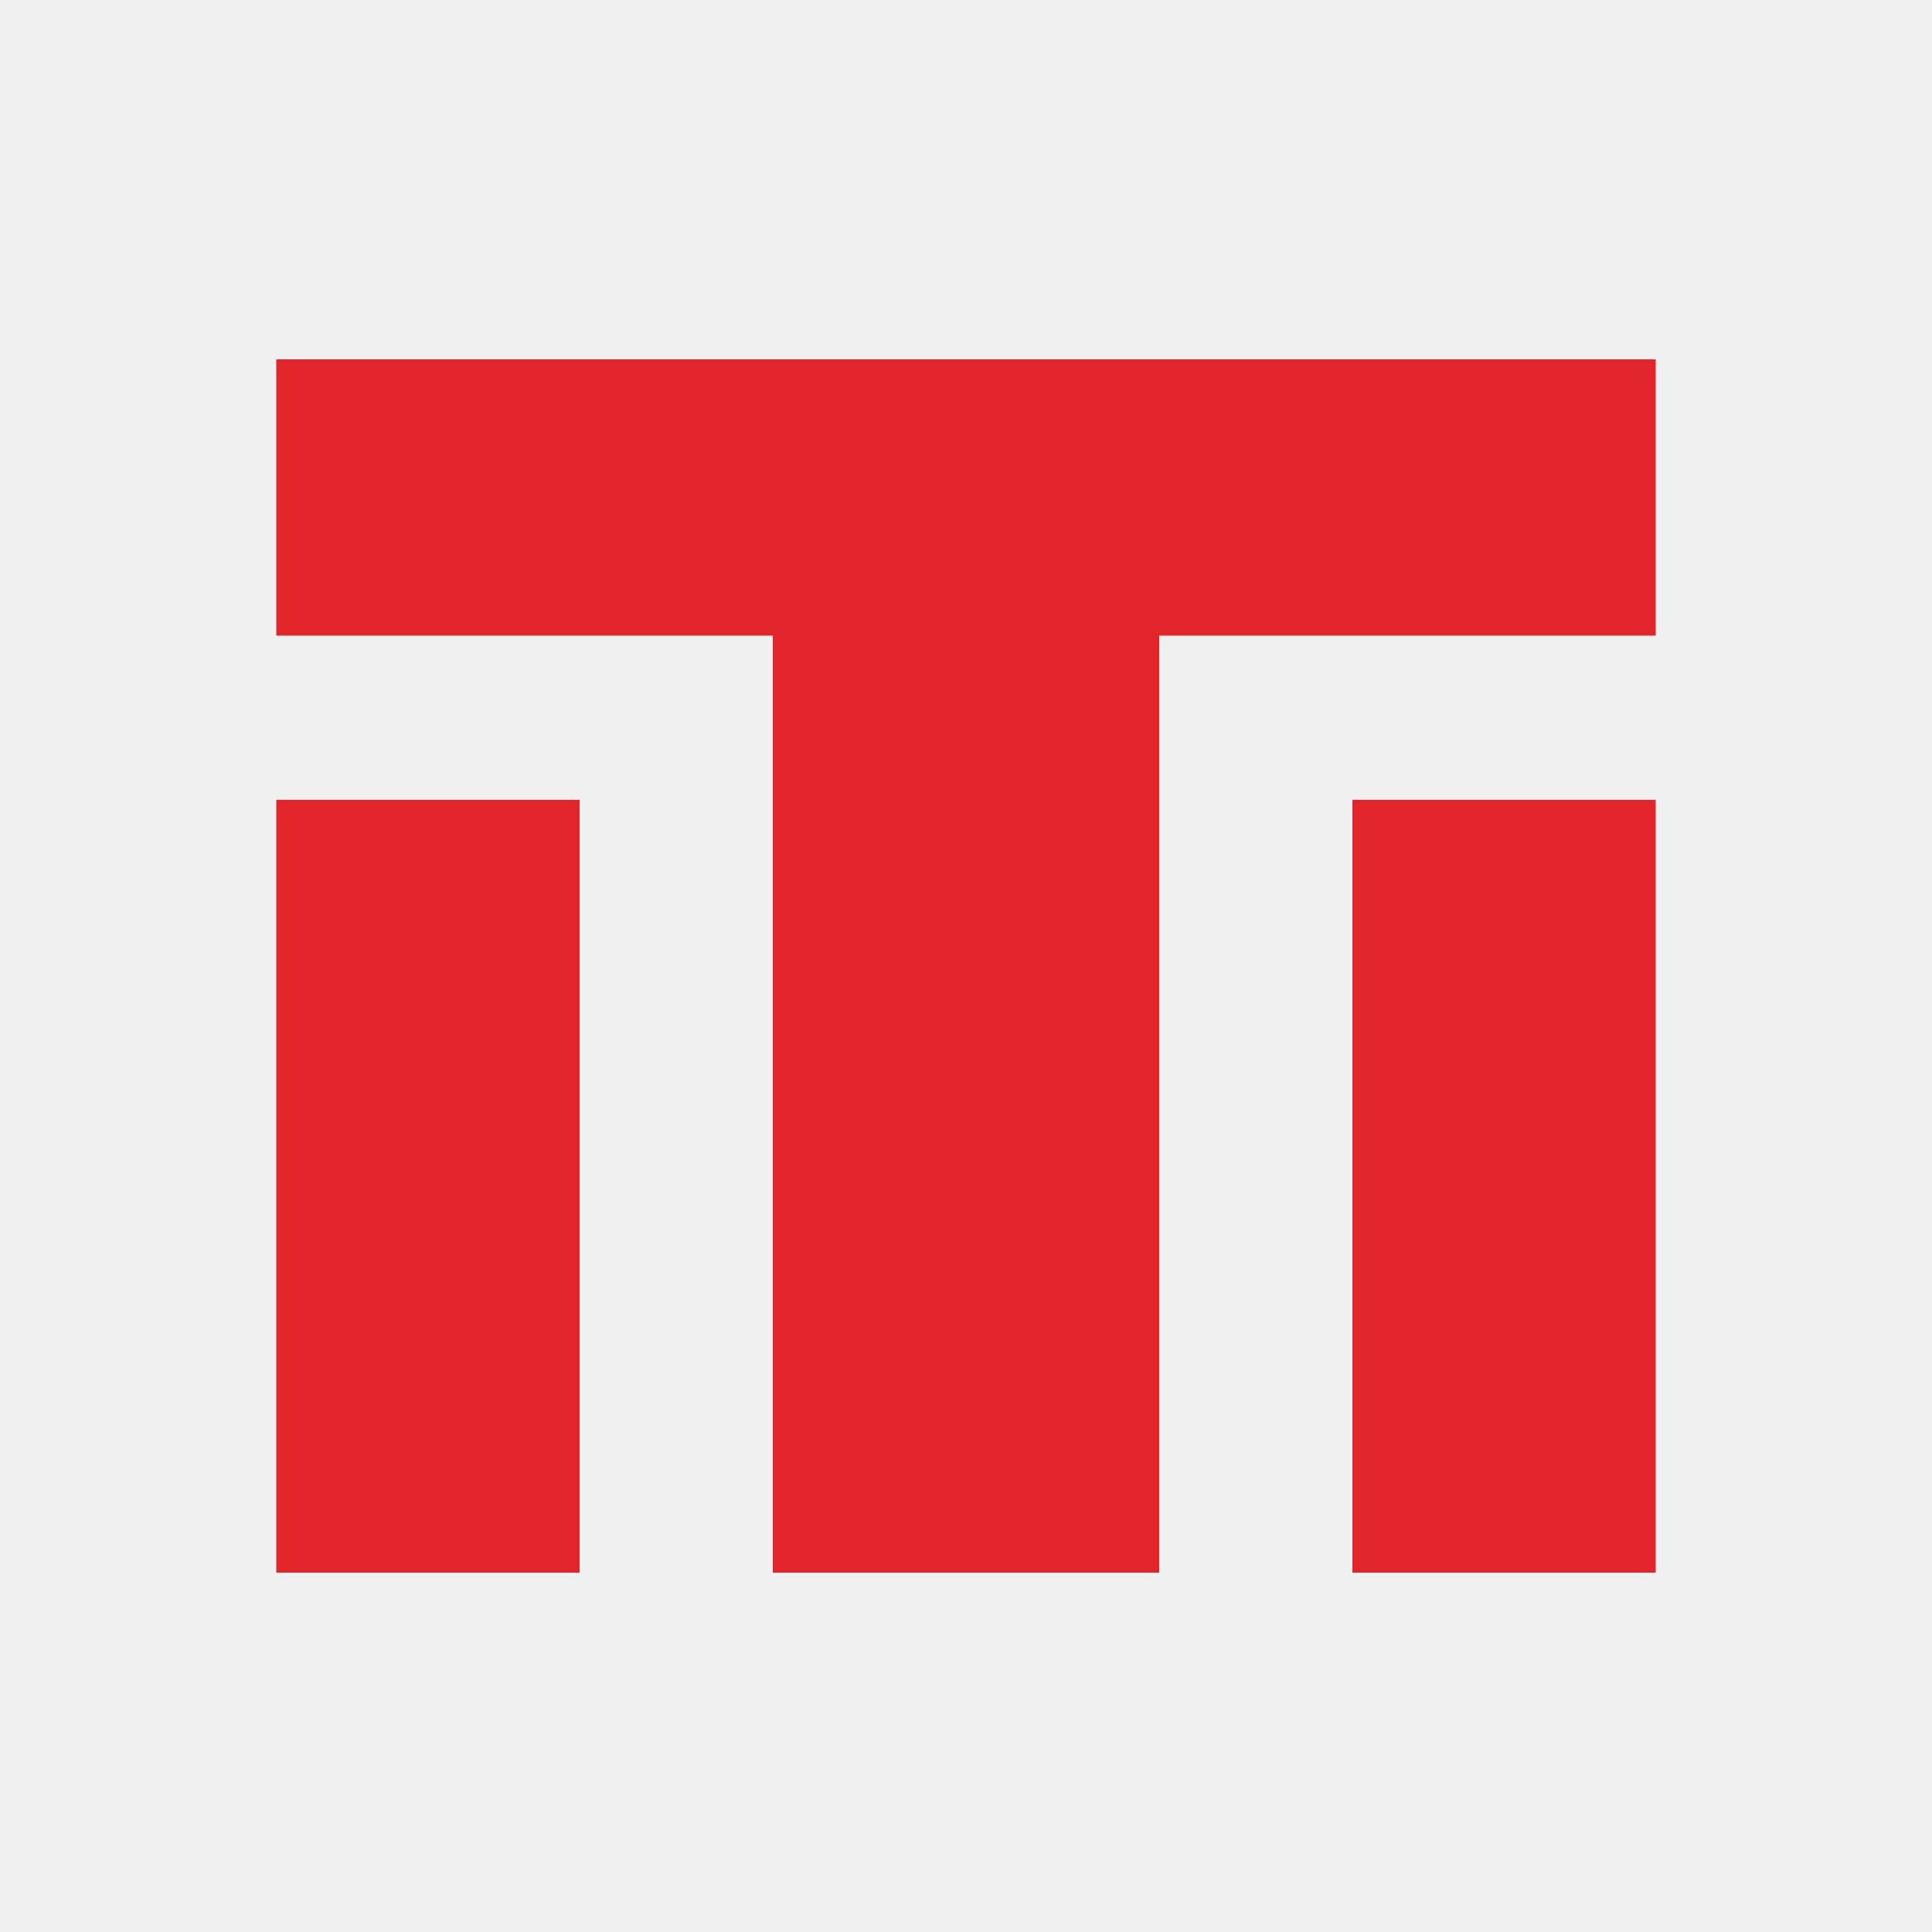
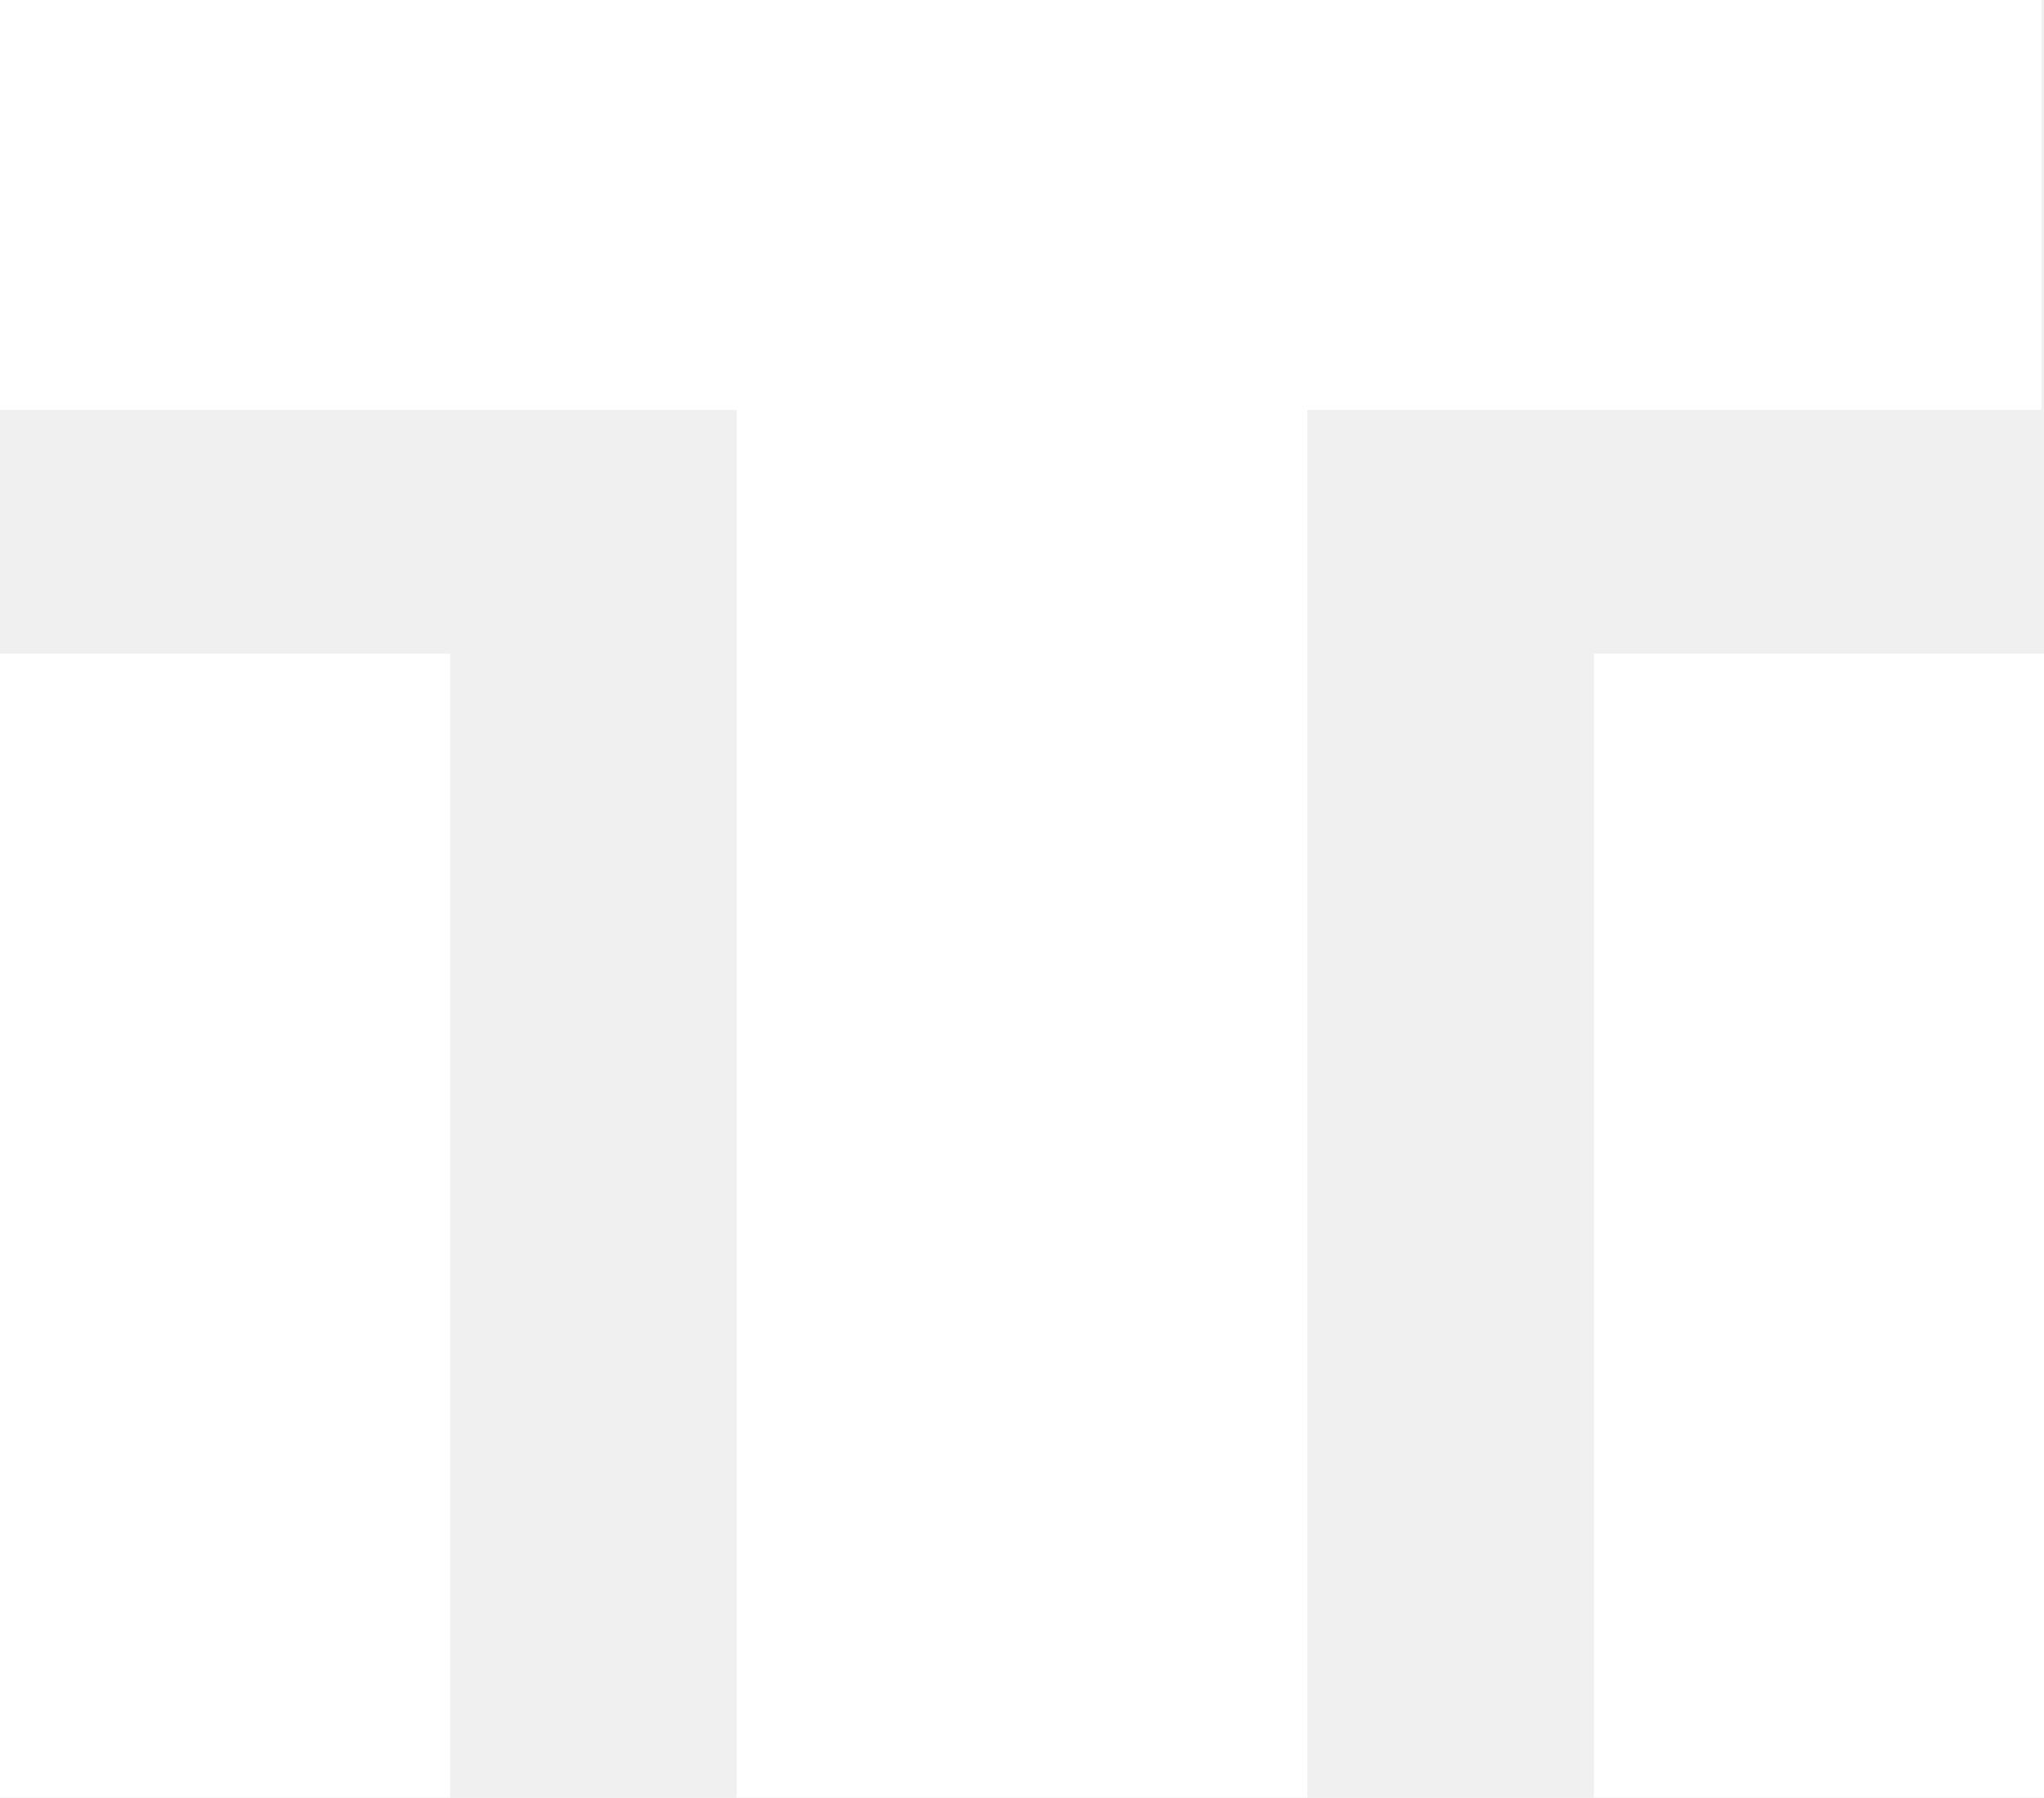
- <svg xmlns="http://www.w3.org/2000/svg" version="1.1" id="Layer_1" x="0px" y="0px" viewBox="0 0 100 100" style="enable-background:new 0 0 100 100;" xml:space="preserve">
-   <style type="text/css">
- 	.st0{fill:#E1252A;}
- </style>
-   <g>
-     <g>
-       <polygon class="st0" points="83.3,41.4 74.5,41.4 70,41.4 70,81.4 83.3,81.4 85.7,81.4 85.7,41.4   " />
-       <polygon class="st0" points="18.6,41.4 14.3,41.4 14.3,81.4 27.5,81.4 30,81.4 30,41.4 27.5,41.4   " />
+ <svg xmlns="http://www.w3.org/2000/svg" viewBox="0 0 76.3 67.1">
+   <defs>
+     <style>.cls-1{fill:#fff;}</style>
+   </defs>
+   <g id="Lager_2" data-name="Lager 2">
+     <g id="Layer_1" data-name="Layer 1">
+       <rect class="cls-1" x="59.5" y="24.4" width="16.8" height="42.7" />
+       <rect class="cls-1" y="24.4" width="16.8" height="42.7" />
+       <polygon class="cls-1" points="0 0 0 15.3 27.5 15.3 27.5 67.1 48.8 67.1 48.8 15.3 76.2 15.3 76.2 0 0 0" />
    </g>
-     <polygon class="st0" points="59.8,18.6 42.2,18.6 14.3,18.6 14.3,20.4 14.3,32.9 40,32.9 40,81.4 55.9,81.4 60,81.4 60,32.9    85.7,32.9 85.7,29.2 85.7,20.4 85.7,18.6  " />
  </g>
</svg>
